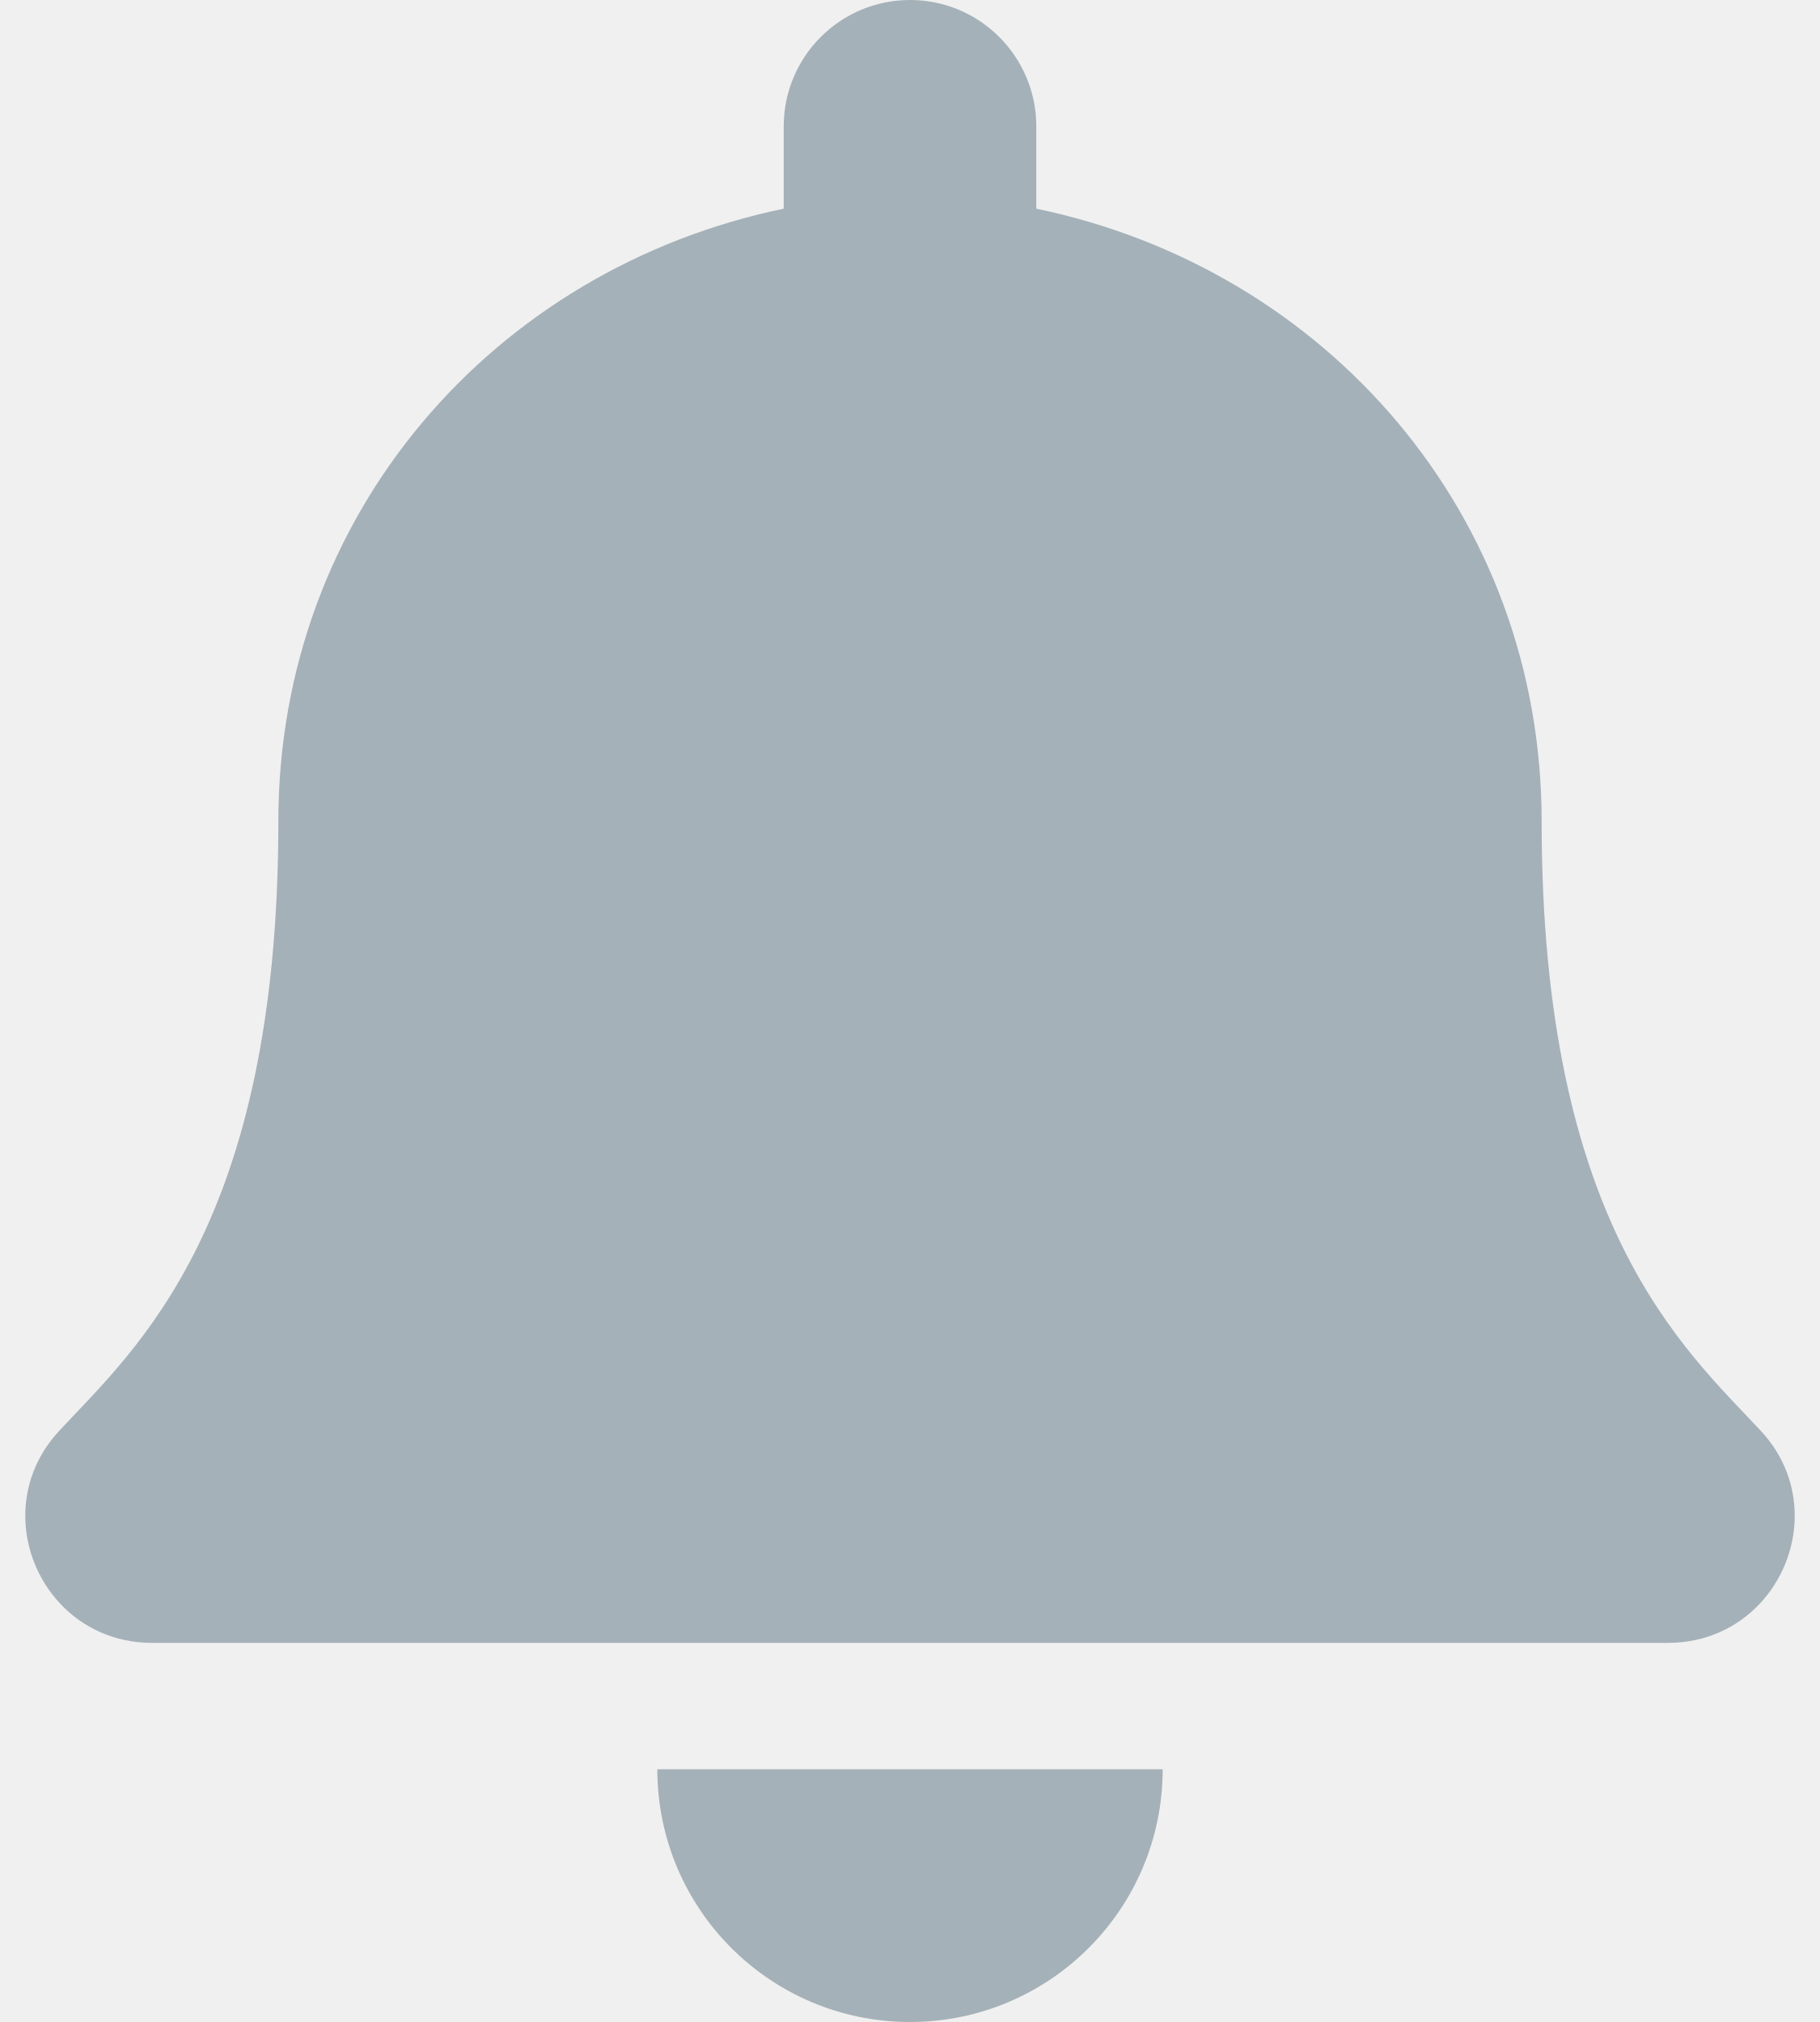
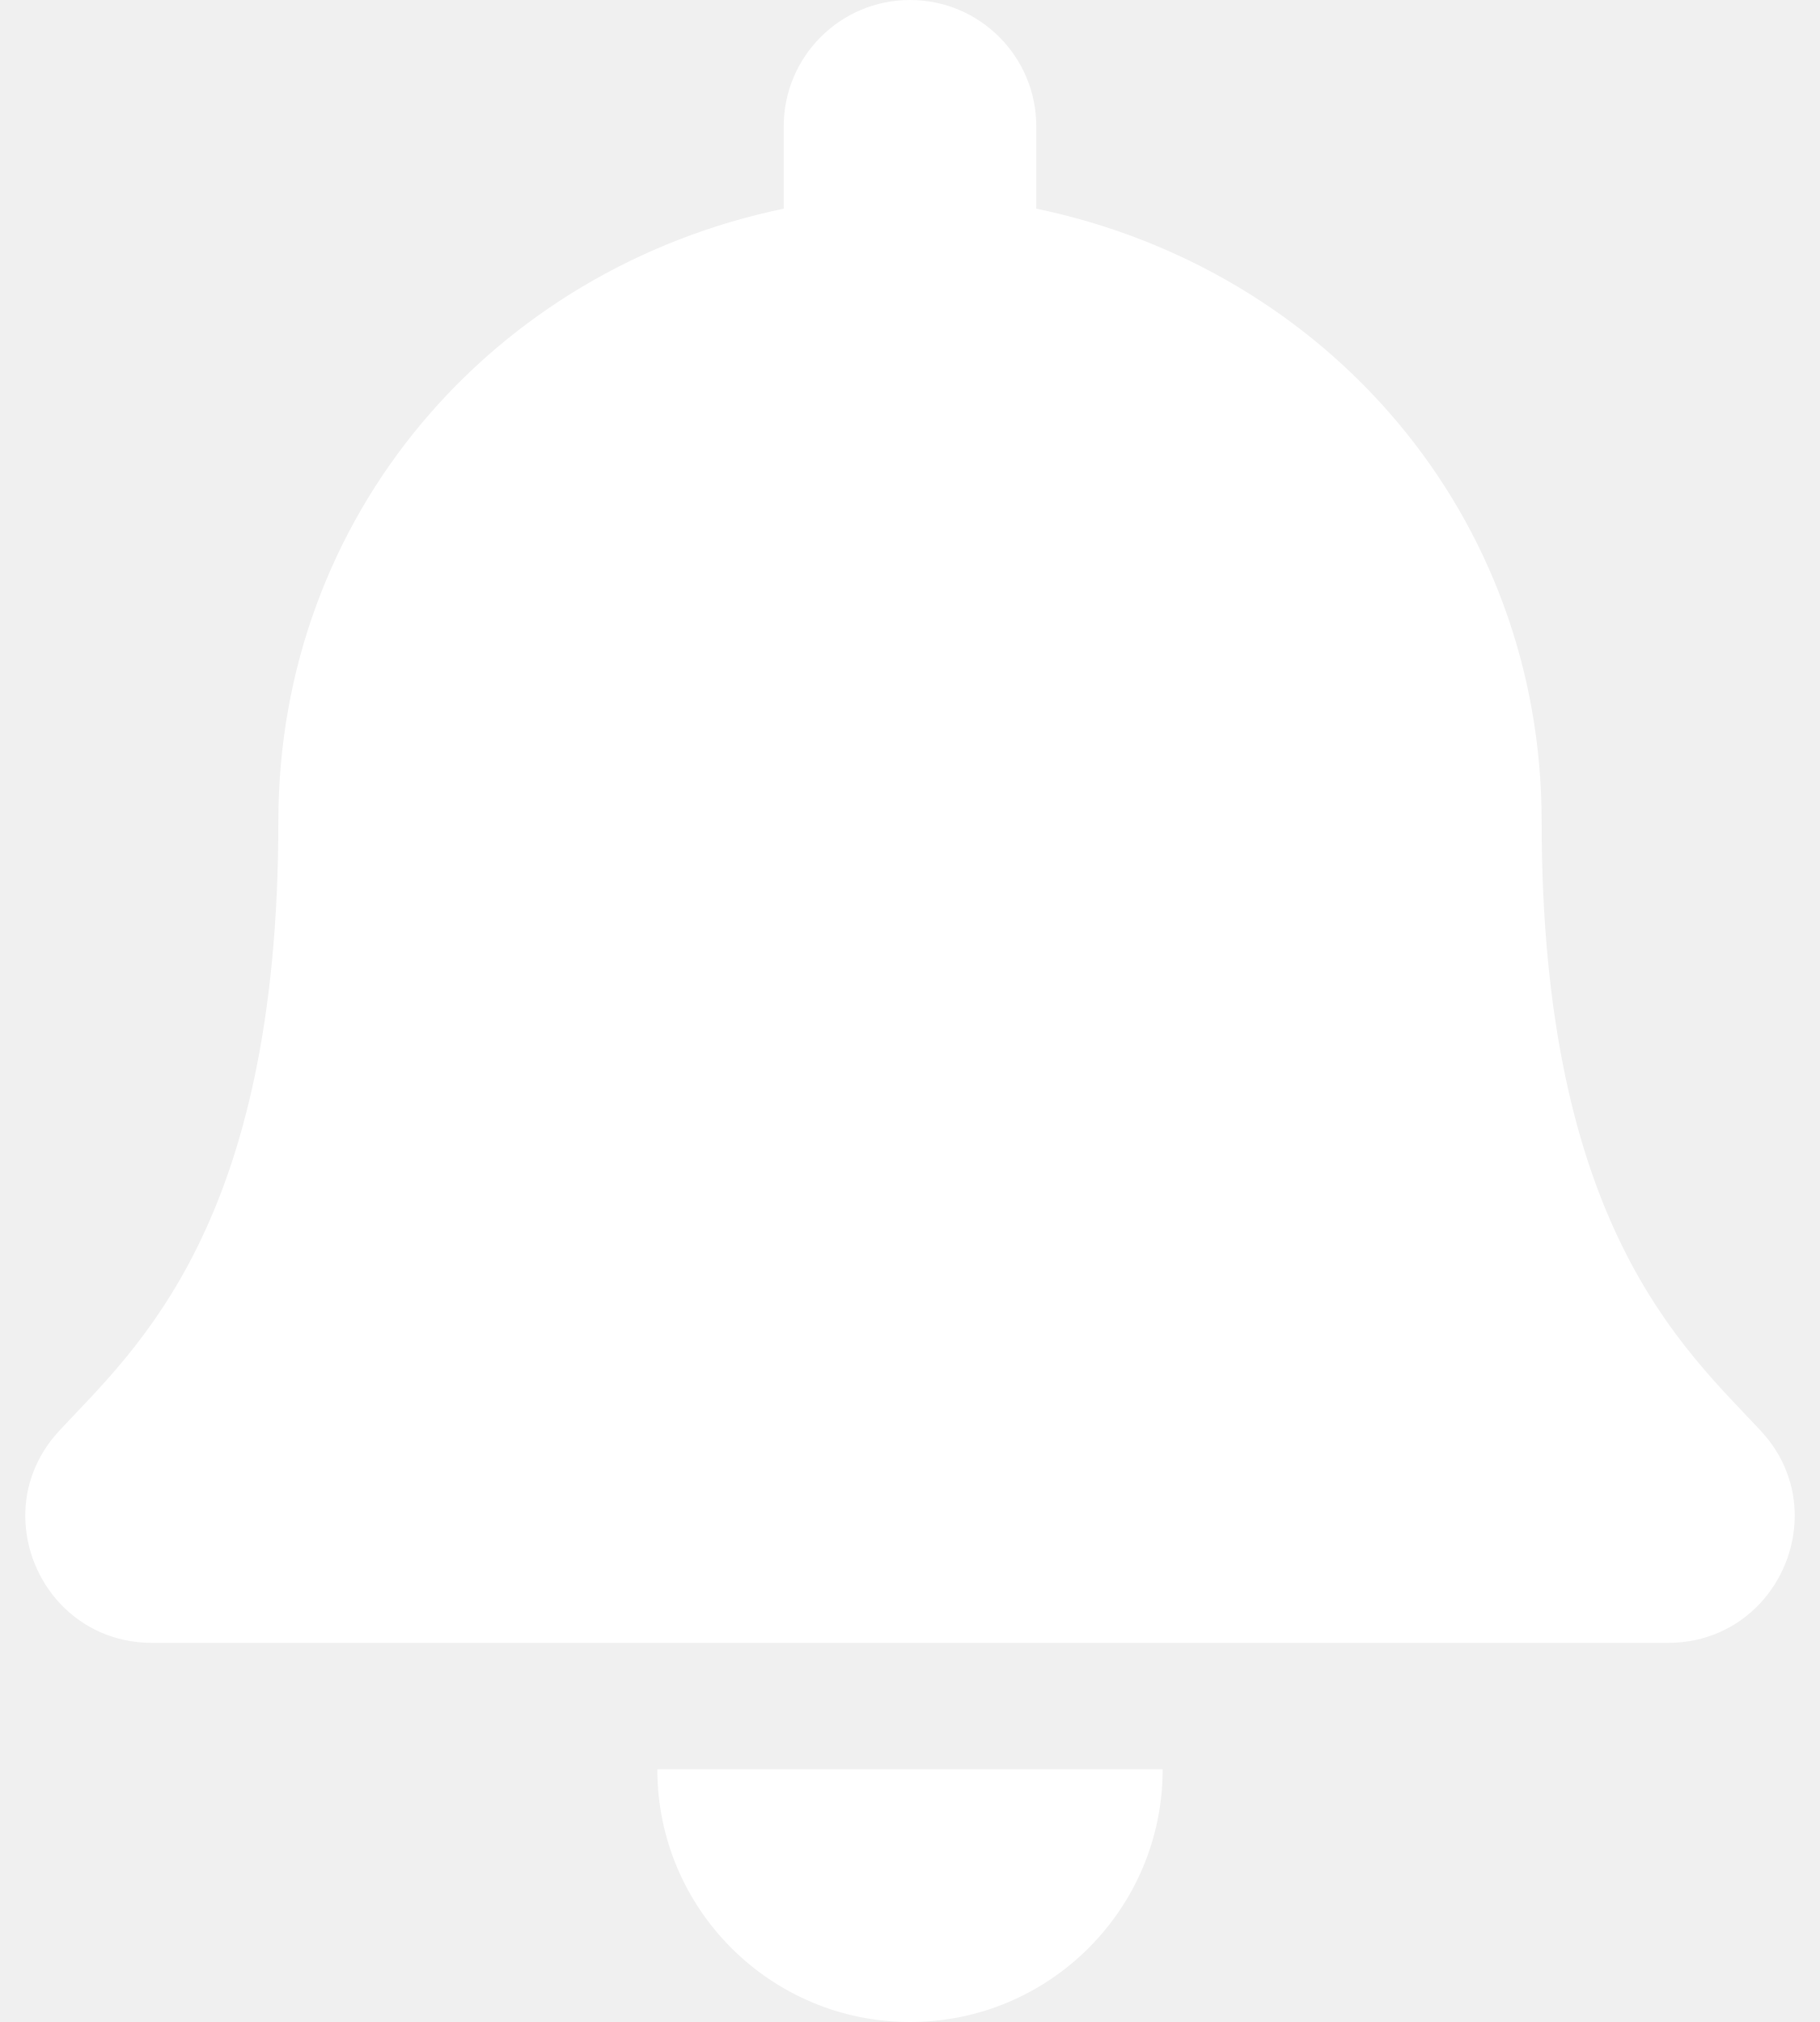
<svg xmlns="http://www.w3.org/2000/svg" width="18" height="20" viewBox="0 0 18 20" fill="none">
-   <path d="M9 20C10.38 20 11.499 18.881 11.499 17.5H6.501C6.501 18.881 7.62 20 9 20ZM17.414 14.152C16.659 13.341 15.247 12.121 15.247 8.125C15.247 5.09 13.119 2.66 10.249 2.064V1.25C10.249 0.56 9.69 0 9 0C8.31 0 7.751 0.56 7.751 1.25V2.064C4.881 2.66 2.753 5.09 2.753 8.125C2.753 12.121 1.341 13.341 0.586 14.152C0.352 14.404 0.248 14.705 0.25 15C0.254 15.641 0.757 16.25 1.504 16.25H16.496C17.243 16.25 17.746 15.641 17.75 15C17.752 14.705 17.648 14.403 17.414 14.152Z" fill="#A5B1B8" />
+   <path d="M9 20C10.38 20 11.499 18.881 11.499 17.5H6.501C6.501 18.881 7.62 20 9 20ZM17.414 14.152C16.659 13.341 15.247 12.121 15.247 8.125C15.247 5.09 13.119 2.66 10.249 2.064V1.25C10.249 0.56 9.69 0 9 0C8.31 0 7.751 0.56 7.751 1.25V2.064C4.881 2.66 2.753 5.09 2.753 8.125C2.753 12.121 1.341 13.341 0.586 14.152C0.352 14.404 0.248 14.705 0.25 15C0.254 15.641 0.757 16.25 1.504 16.25H16.496C17.243 16.25 17.746 15.641 17.75 15C17.752 14.705 17.648 14.403 17.414 14.152Z" fill="white" />
</svg>
